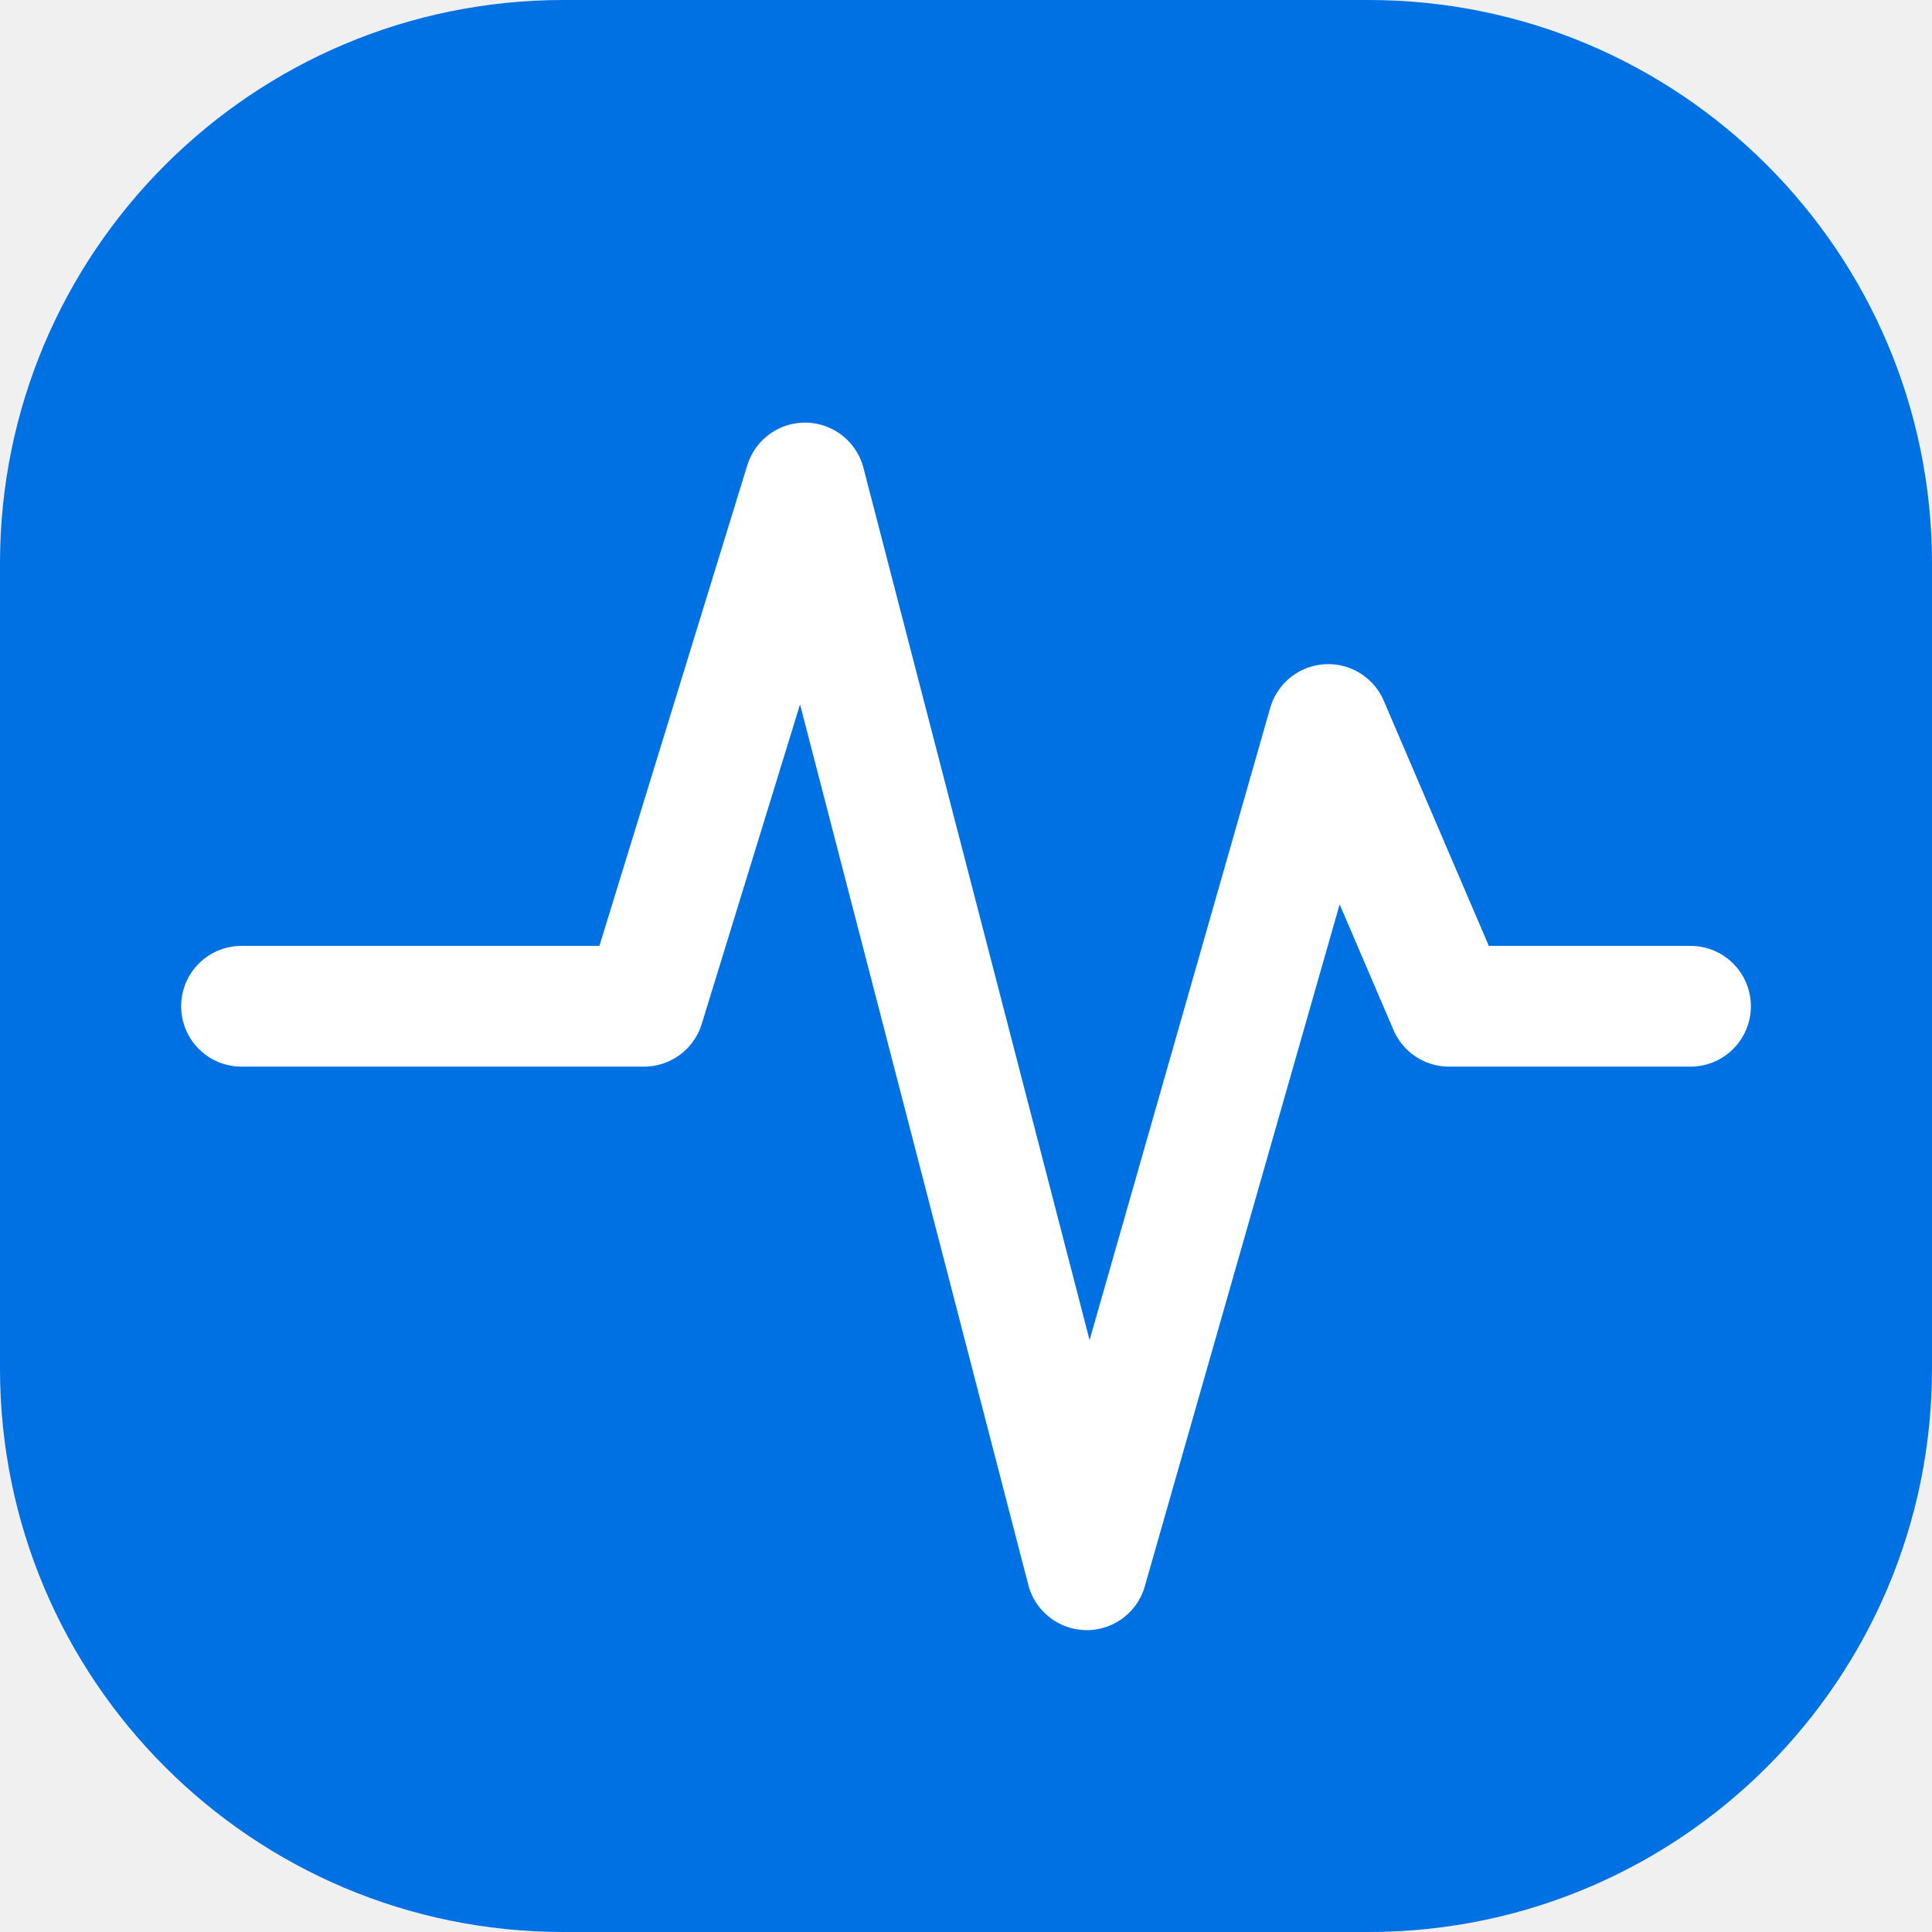
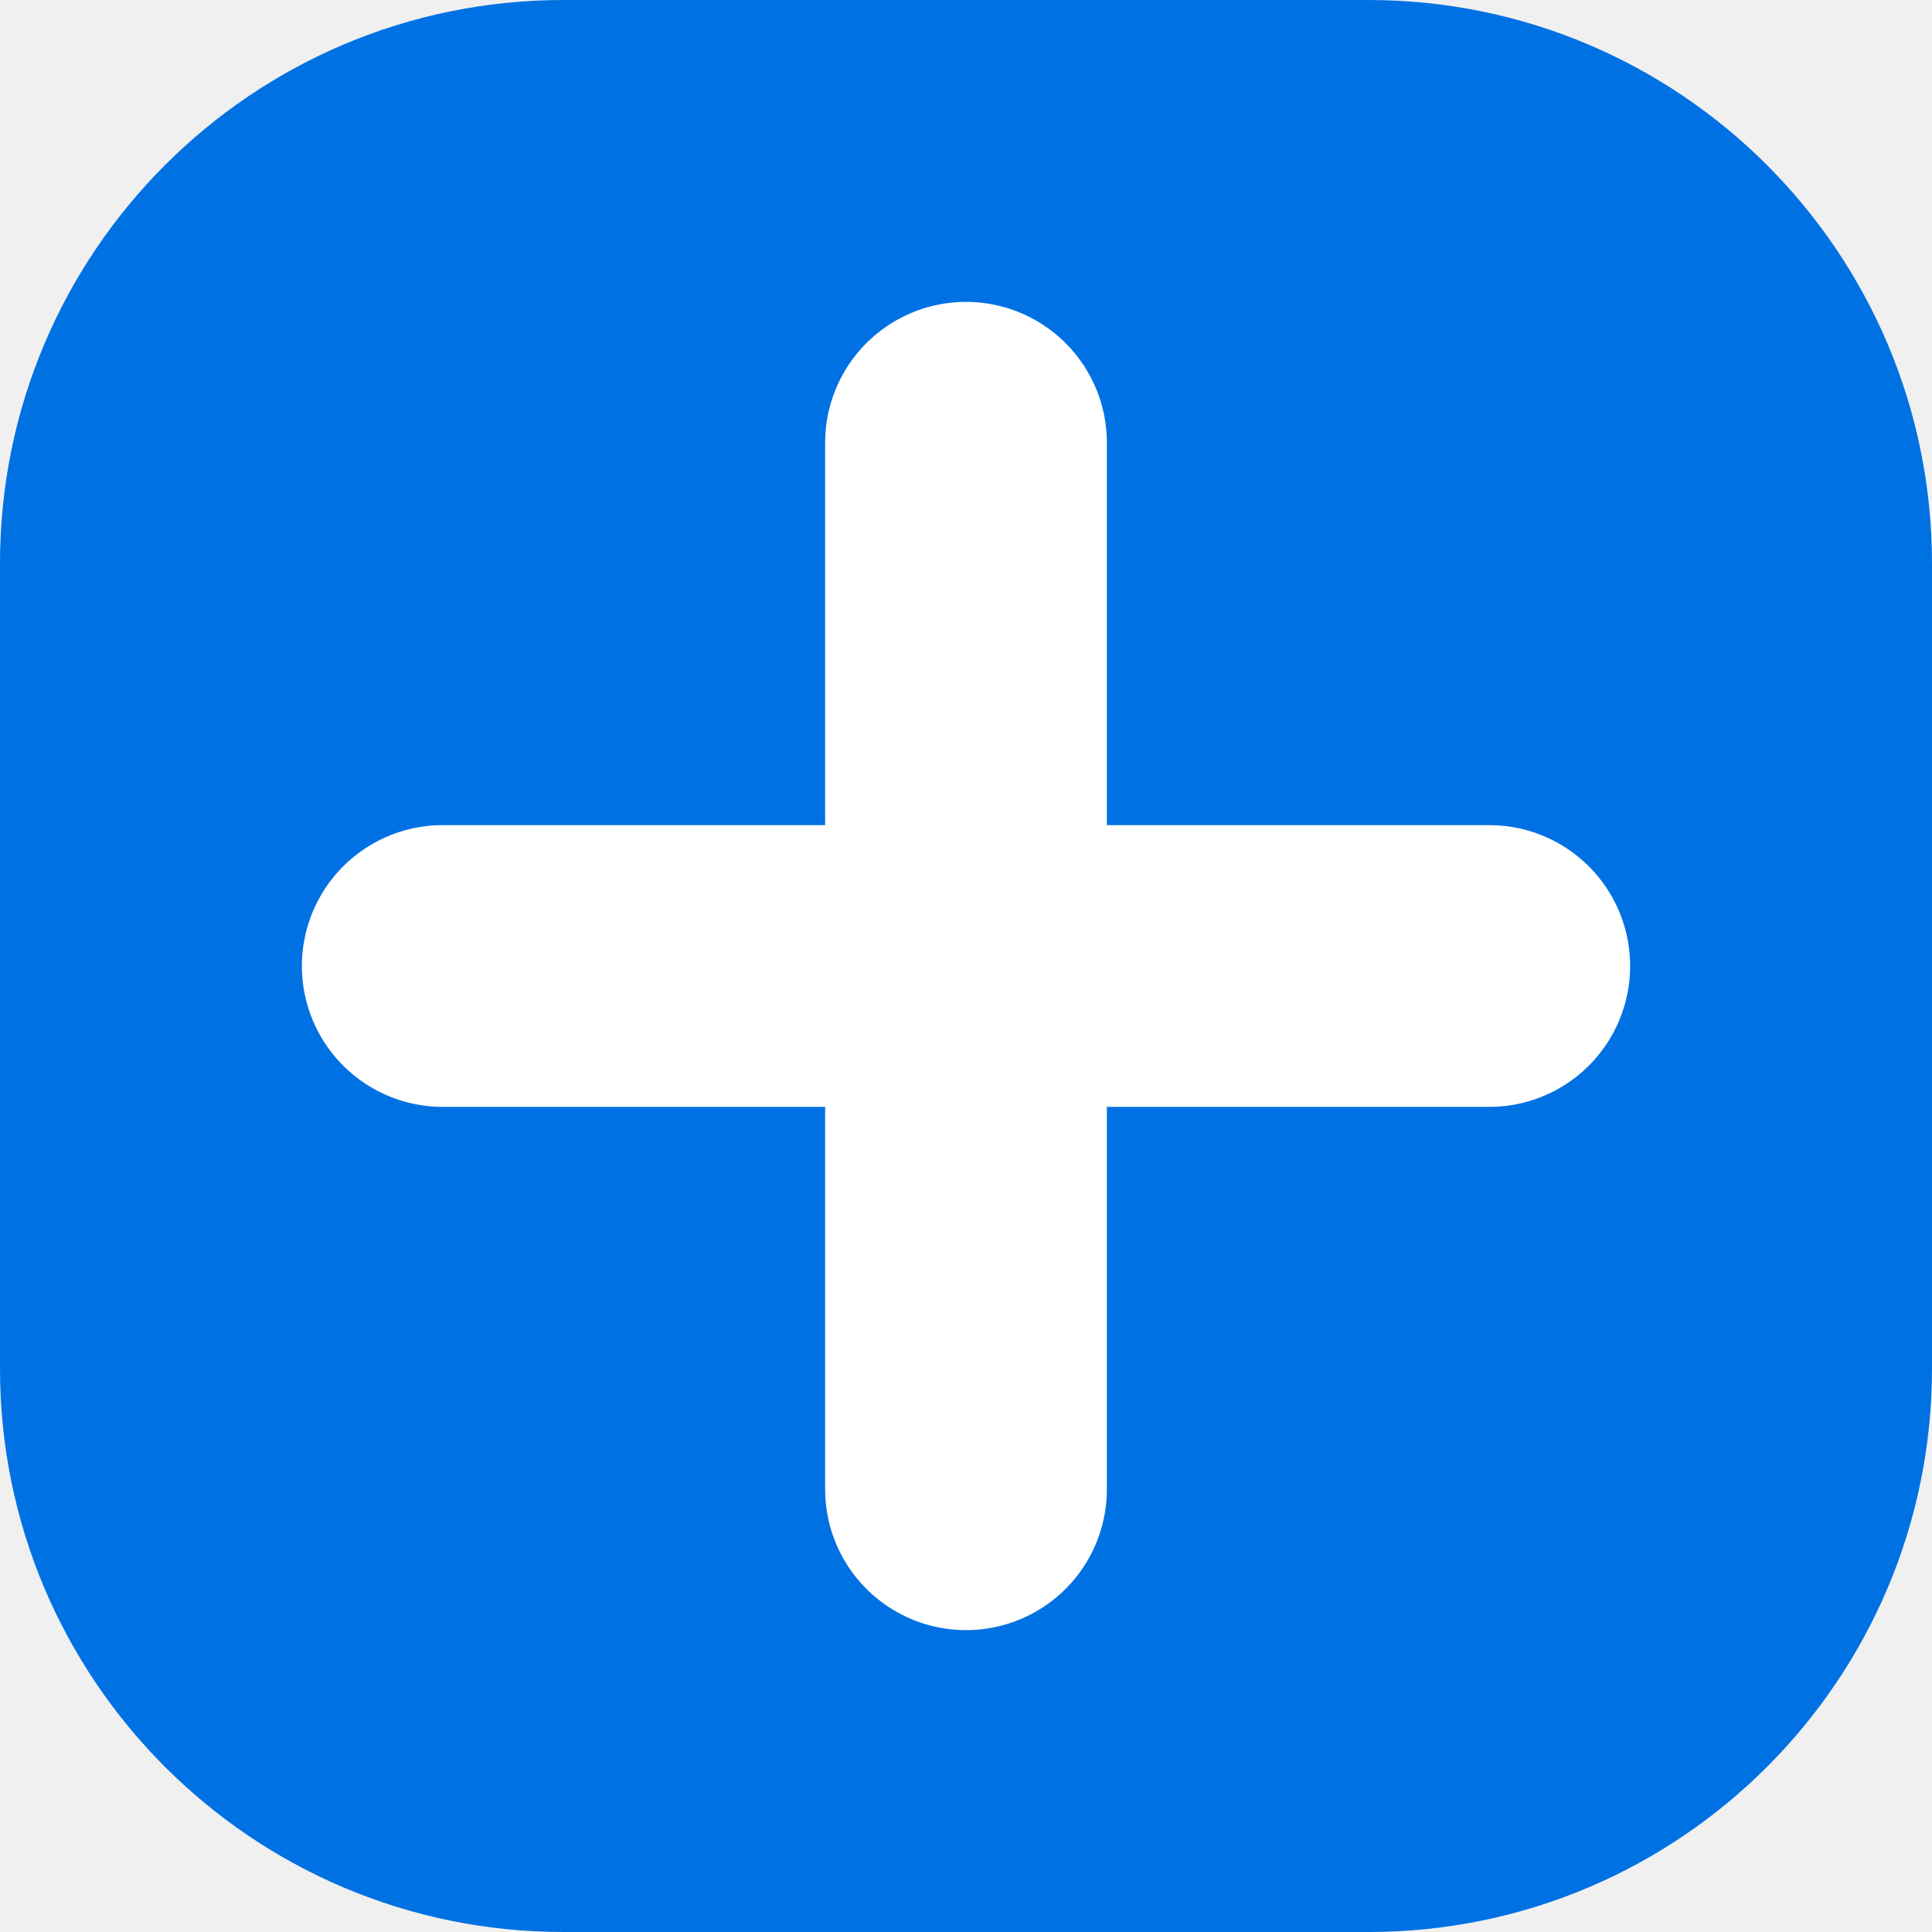
<svg xmlns="http://www.w3.org/2000/svg" viewBox="0 0 48 48">
  <rect width="48" height="48" rx="14" fill="#0071e3" />
-   <path d="M6 25h10l4-13 7 27 6-21 3 7h6" fill="none" stroke="#fff" stroke-width="3" stroke-linecap="round" stroke-linejoin="round" />
+   <path d="M24 11v26M11 24h26" fill="none" stroke="#fff" stroke-width="7" stroke-linecap="round" />
</svg>
